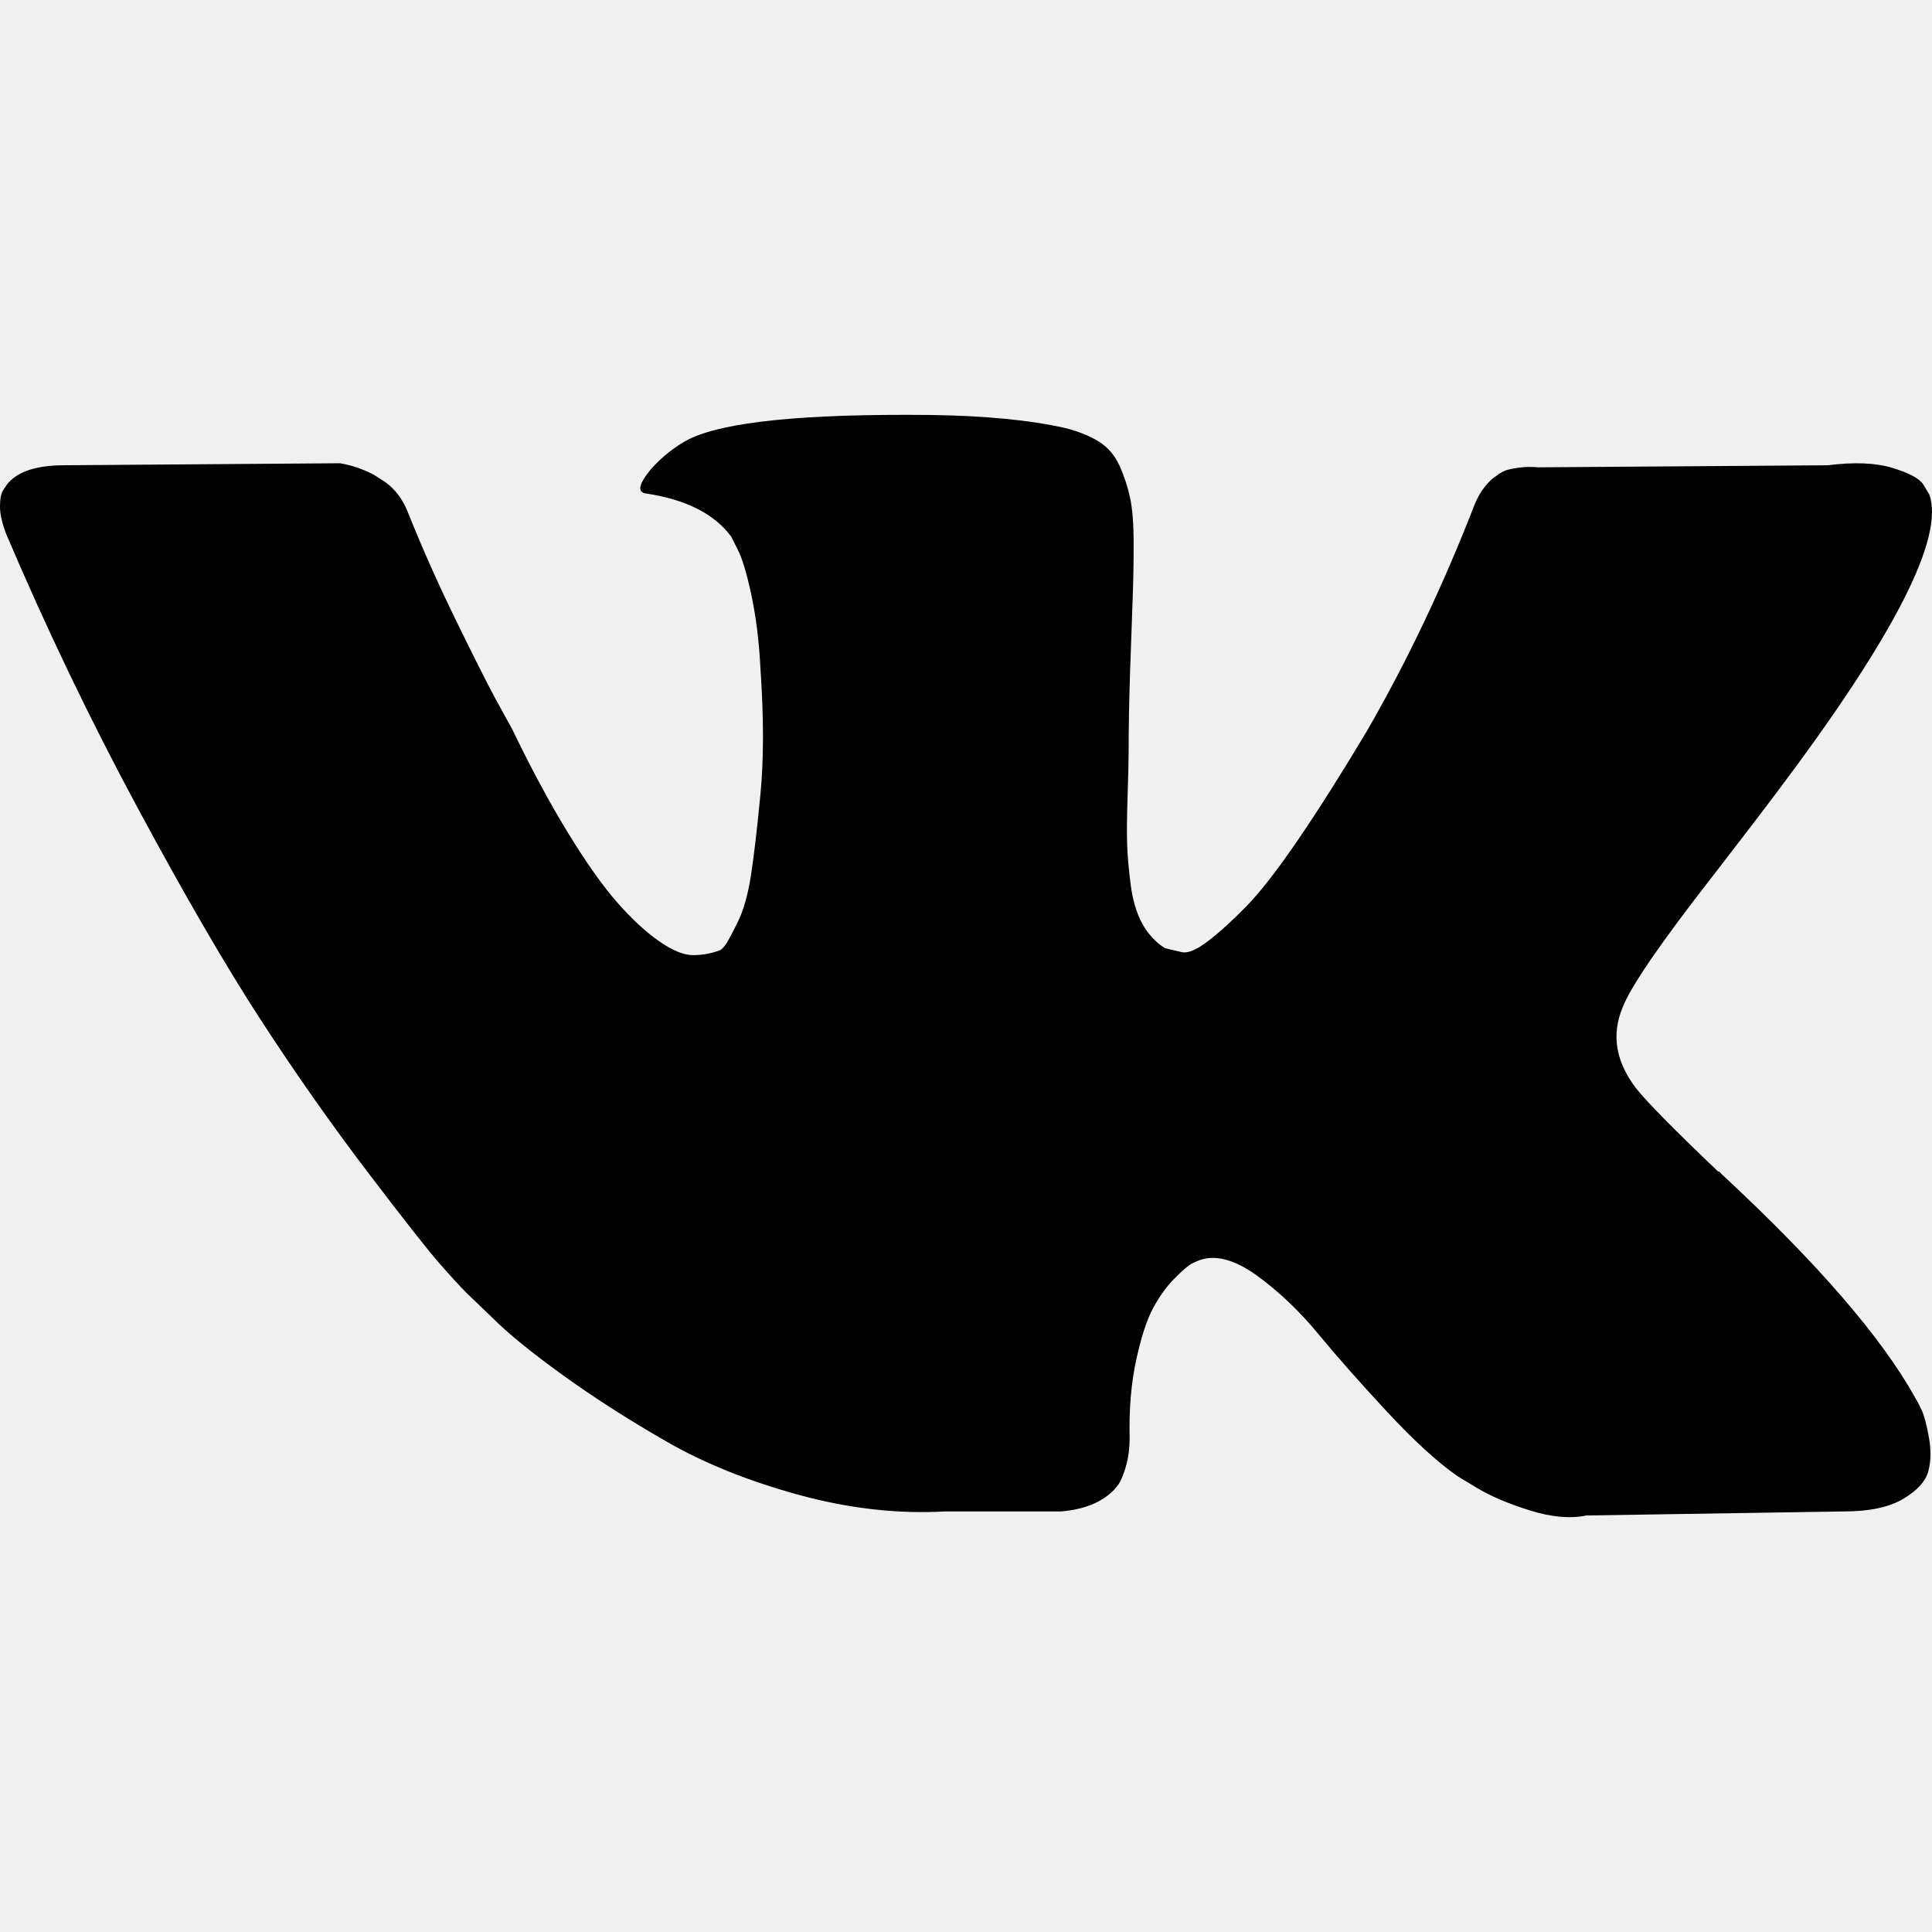
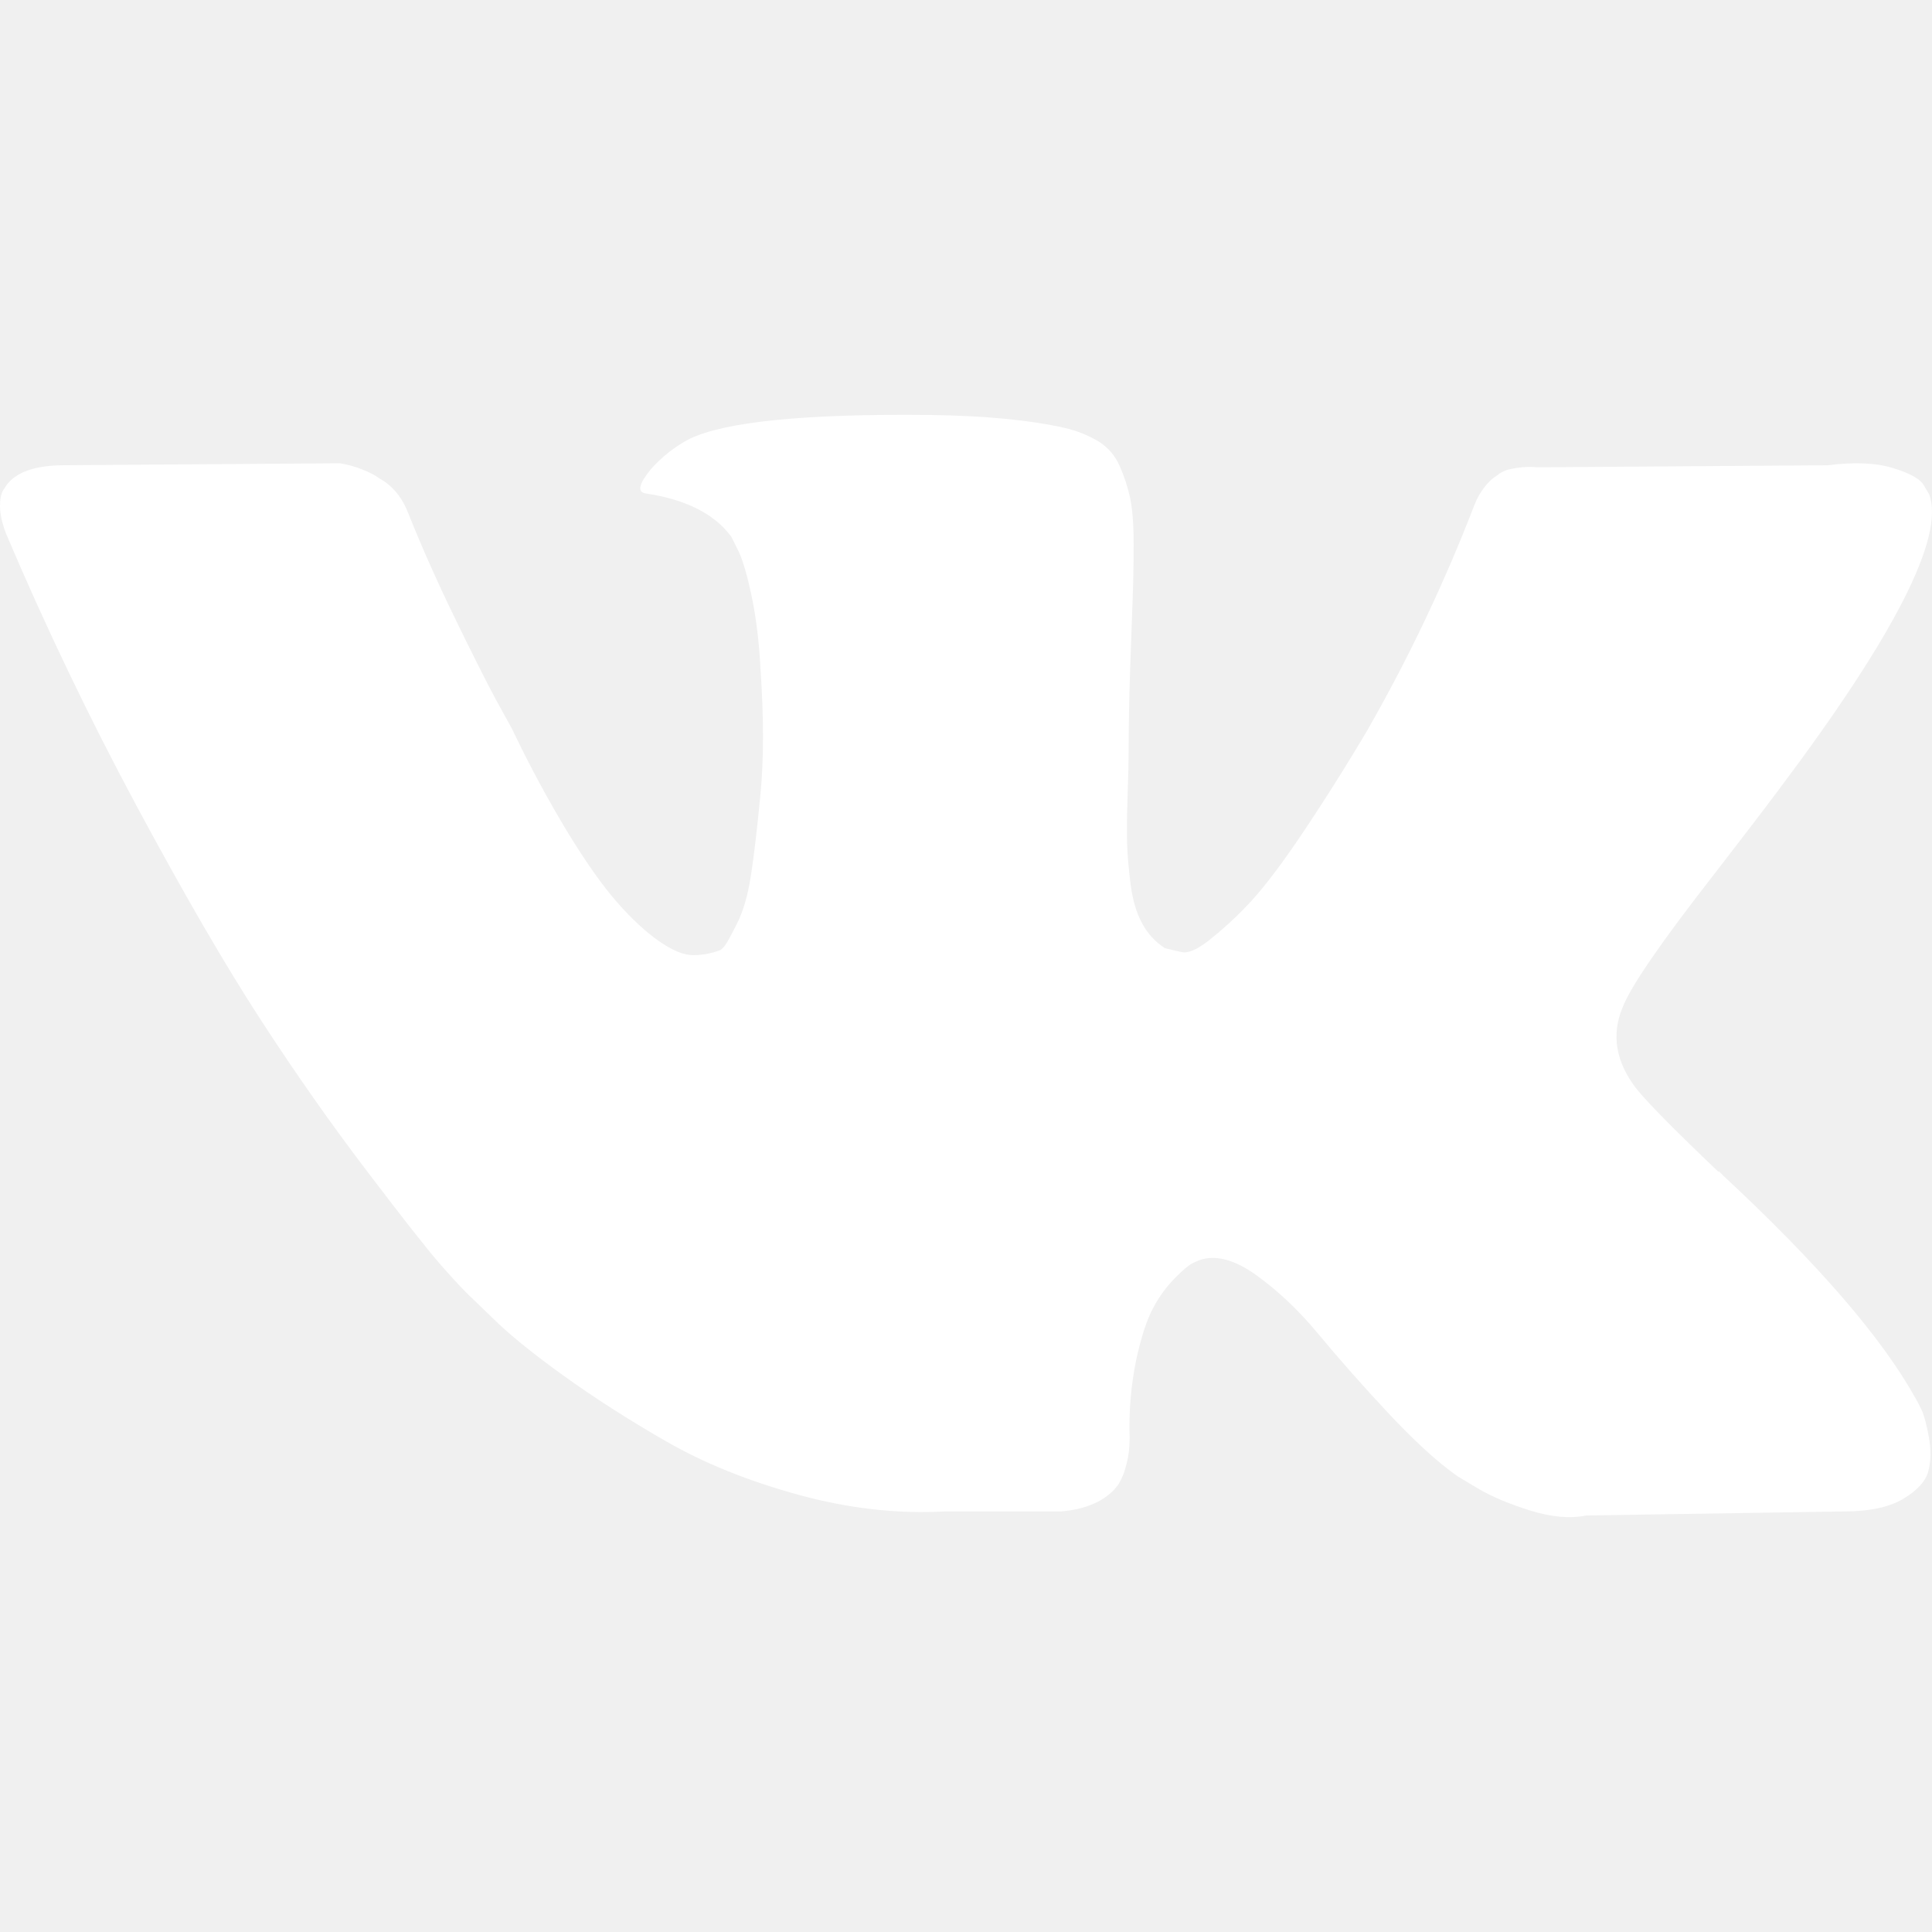
- <svg xmlns="http://www.w3.org/2000/svg" version="1.1" id="Capa_1" x="0px" y="0px" width="532.337px" height="532.337px" viewBox="0 0 532.337 532.337" style="enable-background:new 0 0 532.337 532.337;" xml:space="preserve">
-   <g>
-     <g>
-       <path d="M471.998,241.286c7.57-9.786,13.58-17.638,18.018-23.562c31.965-42.498,45.82-69.646,41.574-81.482l-1.666-2.772    c-1.107-1.665-3.977-3.194-8.592-4.578c-4.621-1.383-10.533-1.604-17.736-0.691l-79.822,0.563    c-1.848-0.184-3.697-0.141-5.545,0.128c-1.848,0.281-3.047,0.563-3.605,0.832c-0.557,0.282-1.016,0.508-1.383,0.692l-1.107,0.832    c-0.924,0.551-1.939,1.524-3.047,2.914c-1.109,1.389-2.039,2.999-2.773,4.853c-8.684,22.356-18.568,43.146-29.656,62.363    c-6.838,11.457-13.123,21.396-18.844,29.792c-5.729,8.415-10.533,14.603-14.414,18.568c-3.879,3.972-7.393,7.166-10.531,9.56    c-3.146,2.411-5.545,3.421-7.203,3.054c-1.666-0.367-3.238-0.734-4.713-1.114c-2.588-1.658-4.67-3.917-6.236-6.787    c-1.572-2.857-2.631-6.463-3.189-10.808c-0.551-4.339-0.881-8.084-0.967-11.23c-0.098-3.139-0.049-7.57,0.141-13.305    c0.184-5.729,0.275-9.602,0.275-11.64c0-7.014,0.141-14.639,0.418-22.864c0.275-8.219,0.508-14.737,0.691-19.542    c0.184-4.798,0.275-9.884,0.275-15.245c0-5.349-0.324-9.56-0.975-12.613c-0.648-3.042-1.621-5.998-2.906-8.868    c-1.297-2.858-3.189-5.08-5.686-6.646c-2.496-1.573-5.588-2.815-9.283-3.746c-9.799-2.222-22.271-3.409-37.418-3.604    c-34.37-0.355-56.451,1.86-66.243,6.658c-3.88,2.038-7.393,4.804-10.532,8.317c-3.329,4.07-3.788,6.291-1.383,6.646    c11.089,1.665,18.936,5.643,23.556,11.922l1.665,3.323c1.291,2.411,2.583,6.659,3.88,12.754c1.292,6.096,2.124,12.84,2.497,20.233    c0.924,13.488,0.924,25.031,0,34.646c-0.924,9.614-1.799,17.093-2.631,22.442c-0.833,5.361-2.081,9.7-3.74,13.023    c-1.665,3.335-2.772,5.367-3.329,6.107c-0.557,0.734-1.016,1.199-1.383,1.384c-2.405,0.918-4.896,1.383-7.484,1.383    c-2.589,0-5.729-1.298-9.425-3.887c-3.697-2.576-7.534-6.138-11.5-10.667c-3.978-4.522-8.452-10.856-13.446-18.99    c-4.988-8.121-10.166-17.736-15.521-28.819l-4.431-8.042c-2.772-5.165-6.561-12.699-11.365-22.583s-9.058-19.443-12.748-28.69    c-1.481-3.874-3.697-6.83-6.652-8.868l-1.383-0.832c-0.924-0.735-2.405-1.524-4.437-2.351c-2.038-0.832-4.155-1.432-6.377-1.805    l-75.943,0.551c-7.76,0-13.023,1.763-15.795,5.275l-1.108,1.659C0.275,136.059,0,137.54,0,139.566    c0,2.038,0.557,4.529,1.665,7.479c11.089,26.059,23.146,51.188,36.169,75.386c13.03,24.211,24.346,43.709,33.954,58.489    c9.608,14.792,19.4,28.733,29.382,41.854c9.982,13.121,16.585,21.523,19.816,25.214c3.231,3.703,5.771,6.476,7.62,8.317    l6.928,6.658c4.431,4.432,10.949,9.743,19.542,15.937c8.592,6.193,18.103,12.289,28.55,18.287    c10.435,6.01,22.589,10.899,36.444,14.694c13.856,3.794,27.344,5.317,40.465,4.571h31.874c6.469-0.551,11.363-2.576,14.688-6.096    l1.107-1.383c0.734-1.102,1.432-2.815,2.08-5.123c0.643-2.307,0.975-4.853,0.975-7.619c-0.191-7.943,0.416-15.116,1.799-21.481    c1.383-6.377,2.955-11.175,4.713-14.418c1.756-3.226,3.738-5.955,5.959-8.177c2.217-2.222,3.783-3.55,4.713-4.015    c0.924-0.453,1.666-0.777,2.217-0.973c4.43-1.476,9.65-0.043,15.66,4.296c6.004,4.352,11.641,9.7,16.91,16.077    c5.262,6.377,11.59,13.531,18.984,21.481c7.387,7.943,13.855,13.855,19.4,17.735l5.545,3.336    c3.695,2.209,8.494,4.241,14.412,6.096c5.912,1.842,11.09,2.307,15.52,1.383l70.955-1.114c7.02,0,12.473-1.15,16.354-3.464    c3.879-2.295,6.188-4.853,6.928-7.619c0.734-2.772,0.783-5.899,0.141-9.419c-0.648-3.507-1.297-5.955-1.939-7.338    c-0.648-1.383-1.25-2.546-1.807-3.464c-9.24-16.628-26.885-37.051-52.938-61.255l-0.557-0.551l-0.275-0.281l-0.275-0.27H473.4    c-11.83-11.273-19.309-18.85-22.449-22.736c-5.727-7.38-7.025-14.865-3.879-22.441    C449.275,271.874,457.586,259.769,471.998,241.286z" />
-     </g>
-   </g>
-   <g>
- </g>
-   <g>
- </g>
-   <g>
- </g>
-   <g>
- </g>
-   <g>
- </g>
-   <g>
- </g>
-   <g>
- </g>
-   <g>
- </g>
-   <g>
- </g>
-   <g>
- </g>
-   <g>
- </g>
-   <g>
- </g>
-   <g>
- </g>
-   <g>
- </g>
-   <g>
- </g>
+ <svg xmlns="http://www.w3.org/2000/svg" width="532.34" height="532.34">
+   <path fill="#fff" d="M472 241.29c7.57-9.79 13.58-17.64 18.02-23.57 31.96-42.5 45.82-69.64 41.57-81.48l-1.67-2.77c-1.1-1.67-3.97-3.2-8.59-4.58-4.62-1.38-10.53-1.6-17.73-.69l-79.83.56c-1.84-.18-3.7-.14-5.54.13-1.85.28-3.05.56-3.6.83l-1.39.7-1.1.83c-.93.55-1.95 1.52-3.05 2.91a18.8 18.8 0 0 0-2.78 4.85 452.18 452.18 0 0 1-29.65 62.37 595.73 595.73 0 0 1-18.85 29.79c-5.73 8.41-10.53 14.6-14.41 18.57a100 100 0 0 1-10.53 9.56c-3.15 2.4-5.55 3.42-7.2 3.05-1.67-.37-3.24-.73-4.72-1.11a18.3 18.3 0 0 1-6.23-6.79c-1.58-2.86-2.63-6.46-3.2-10.8-.54-4.35-.87-8.1-.96-11.24-.1-3.14-.05-7.57.14-13.3s.28-9.6.28-11.64c0-7.02.14-14.64.41-22.87.28-8.22.51-14.73.7-19.54.18-4.8.27-9.88.27-15.24 0-5.35-.32-9.56-.97-12.62-.65-3.04-1.63-6-2.91-8.86a14.88 14.88 0 0 0-5.69-6.65 32.05 32.05 0 0 0-9.28-3.75c-9.8-2.22-22.27-3.4-37.42-3.6-34.37-.36-56.45 1.86-66.24 6.66a37.42 37.42 0 0 0-10.53 8.31c-3.33 4.07-3.79 6.3-1.39 6.65 11.1 1.67 18.94 5.64 23.56 11.92l1.67 3.33c1.29 2.4 2.58 6.65 3.88 12.75 1.29 6.1 2.12 12.84 2.5 20.23.92 13.5.92 25.03 0 34.65-.93 9.61-1.8 17.1-2.64 22.44-.83 5.36-2.08 9.7-3.74 13.02-1.66 3.34-2.77 5.37-3.33 6.11a4.88 4.88 0 0 1-1.38 1.38 20.8 20.8 0 0 1-7.48 1.39c-2.6 0-5.73-1.3-9.43-3.89-3.7-2.58-7.53-6.14-11.5-10.67-3.98-4.52-8.45-10.85-13.45-18.99a329.13 329.13 0 0 1-15.52-28.82l-4.43-8.04c-2.77-5.16-6.56-12.7-11.36-22.58s-9.06-19.44-12.75-28.69c-1.48-3.87-3.7-6.83-6.65-8.87l-1.39-.83c-.92-.74-2.4-1.52-4.43-2.35a29.86 29.86 0 0 0-6.38-1.8l-75.94.54c-7.76 0-13.03 1.77-15.8 5.28l-1.1 1.66c-.56.93-.84 2.41-.84 4.44 0 2.03.56 4.53 1.67 7.48a914.78 914.78 0 0 0 36.16 75.38c13.03 24.21 24.35 43.71 33.96 58.49 9.6 14.8 19.4 28.73 29.38 41.85 9.98 13.13 16.59 21.53 19.82 25.22 3.23 3.7 5.77 6.47 7.62 8.31l6.92 6.66c4.43 4.44 10.95 9.75 19.55 15.94 8.59 6.2 18.1 12.29 28.55 18.29 10.43 6 22.59 10.9 36.44 14.7 13.86 3.79 27.34 5.3 40.47 4.56h31.87c6.47-.55 11.36-2.57 14.69-6.1l1.1-1.38a18.8 18.8 0 0 0 2.08-5.12c.65-2.3.98-4.85.98-7.62a91.2 91.2 0 0 1 1.8-21.48c1.38-6.38 2.95-11.17 4.71-14.42a35.41 35.41 0 0 1 5.96-8.17c2.22-2.23 3.78-3.55 4.71-4.02.93-.45 1.67-.78 2.22-.97 4.43-1.48 9.65-.05 15.66 4.3 6 4.35 11.64 9.7 16.91 16.07a490.65 490.65 0 0 0 18.98 21.48c7.4 7.94 13.86 13.86 19.4 17.74l5.55 3.33c3.7 2.21 8.5 4.24 14.41 6.1 5.91 1.84 11.1 2.3 15.52 1.38l70.96-1.11c7.02 0 12.47-1.15 16.35-3.47 3.88-2.3 6.19-4.85 6.93-7.62.73-2.77.78-5.9.14-9.41-.65-3.51-1.3-5.96-1.94-7.34a37.6 37.6 0 0 0-1.8-3.47c-9.25-16.62-26.9-37.05-52.95-61.25l-.55-.55-.28-.28-.27-.27h-.28c-11.83-11.28-19.3-18.85-22.45-22.74-5.73-7.38-7.02-14.86-3.88-22.44 2.2-5.75 10.52-17.85 24.93-36.33z" />
</svg>
